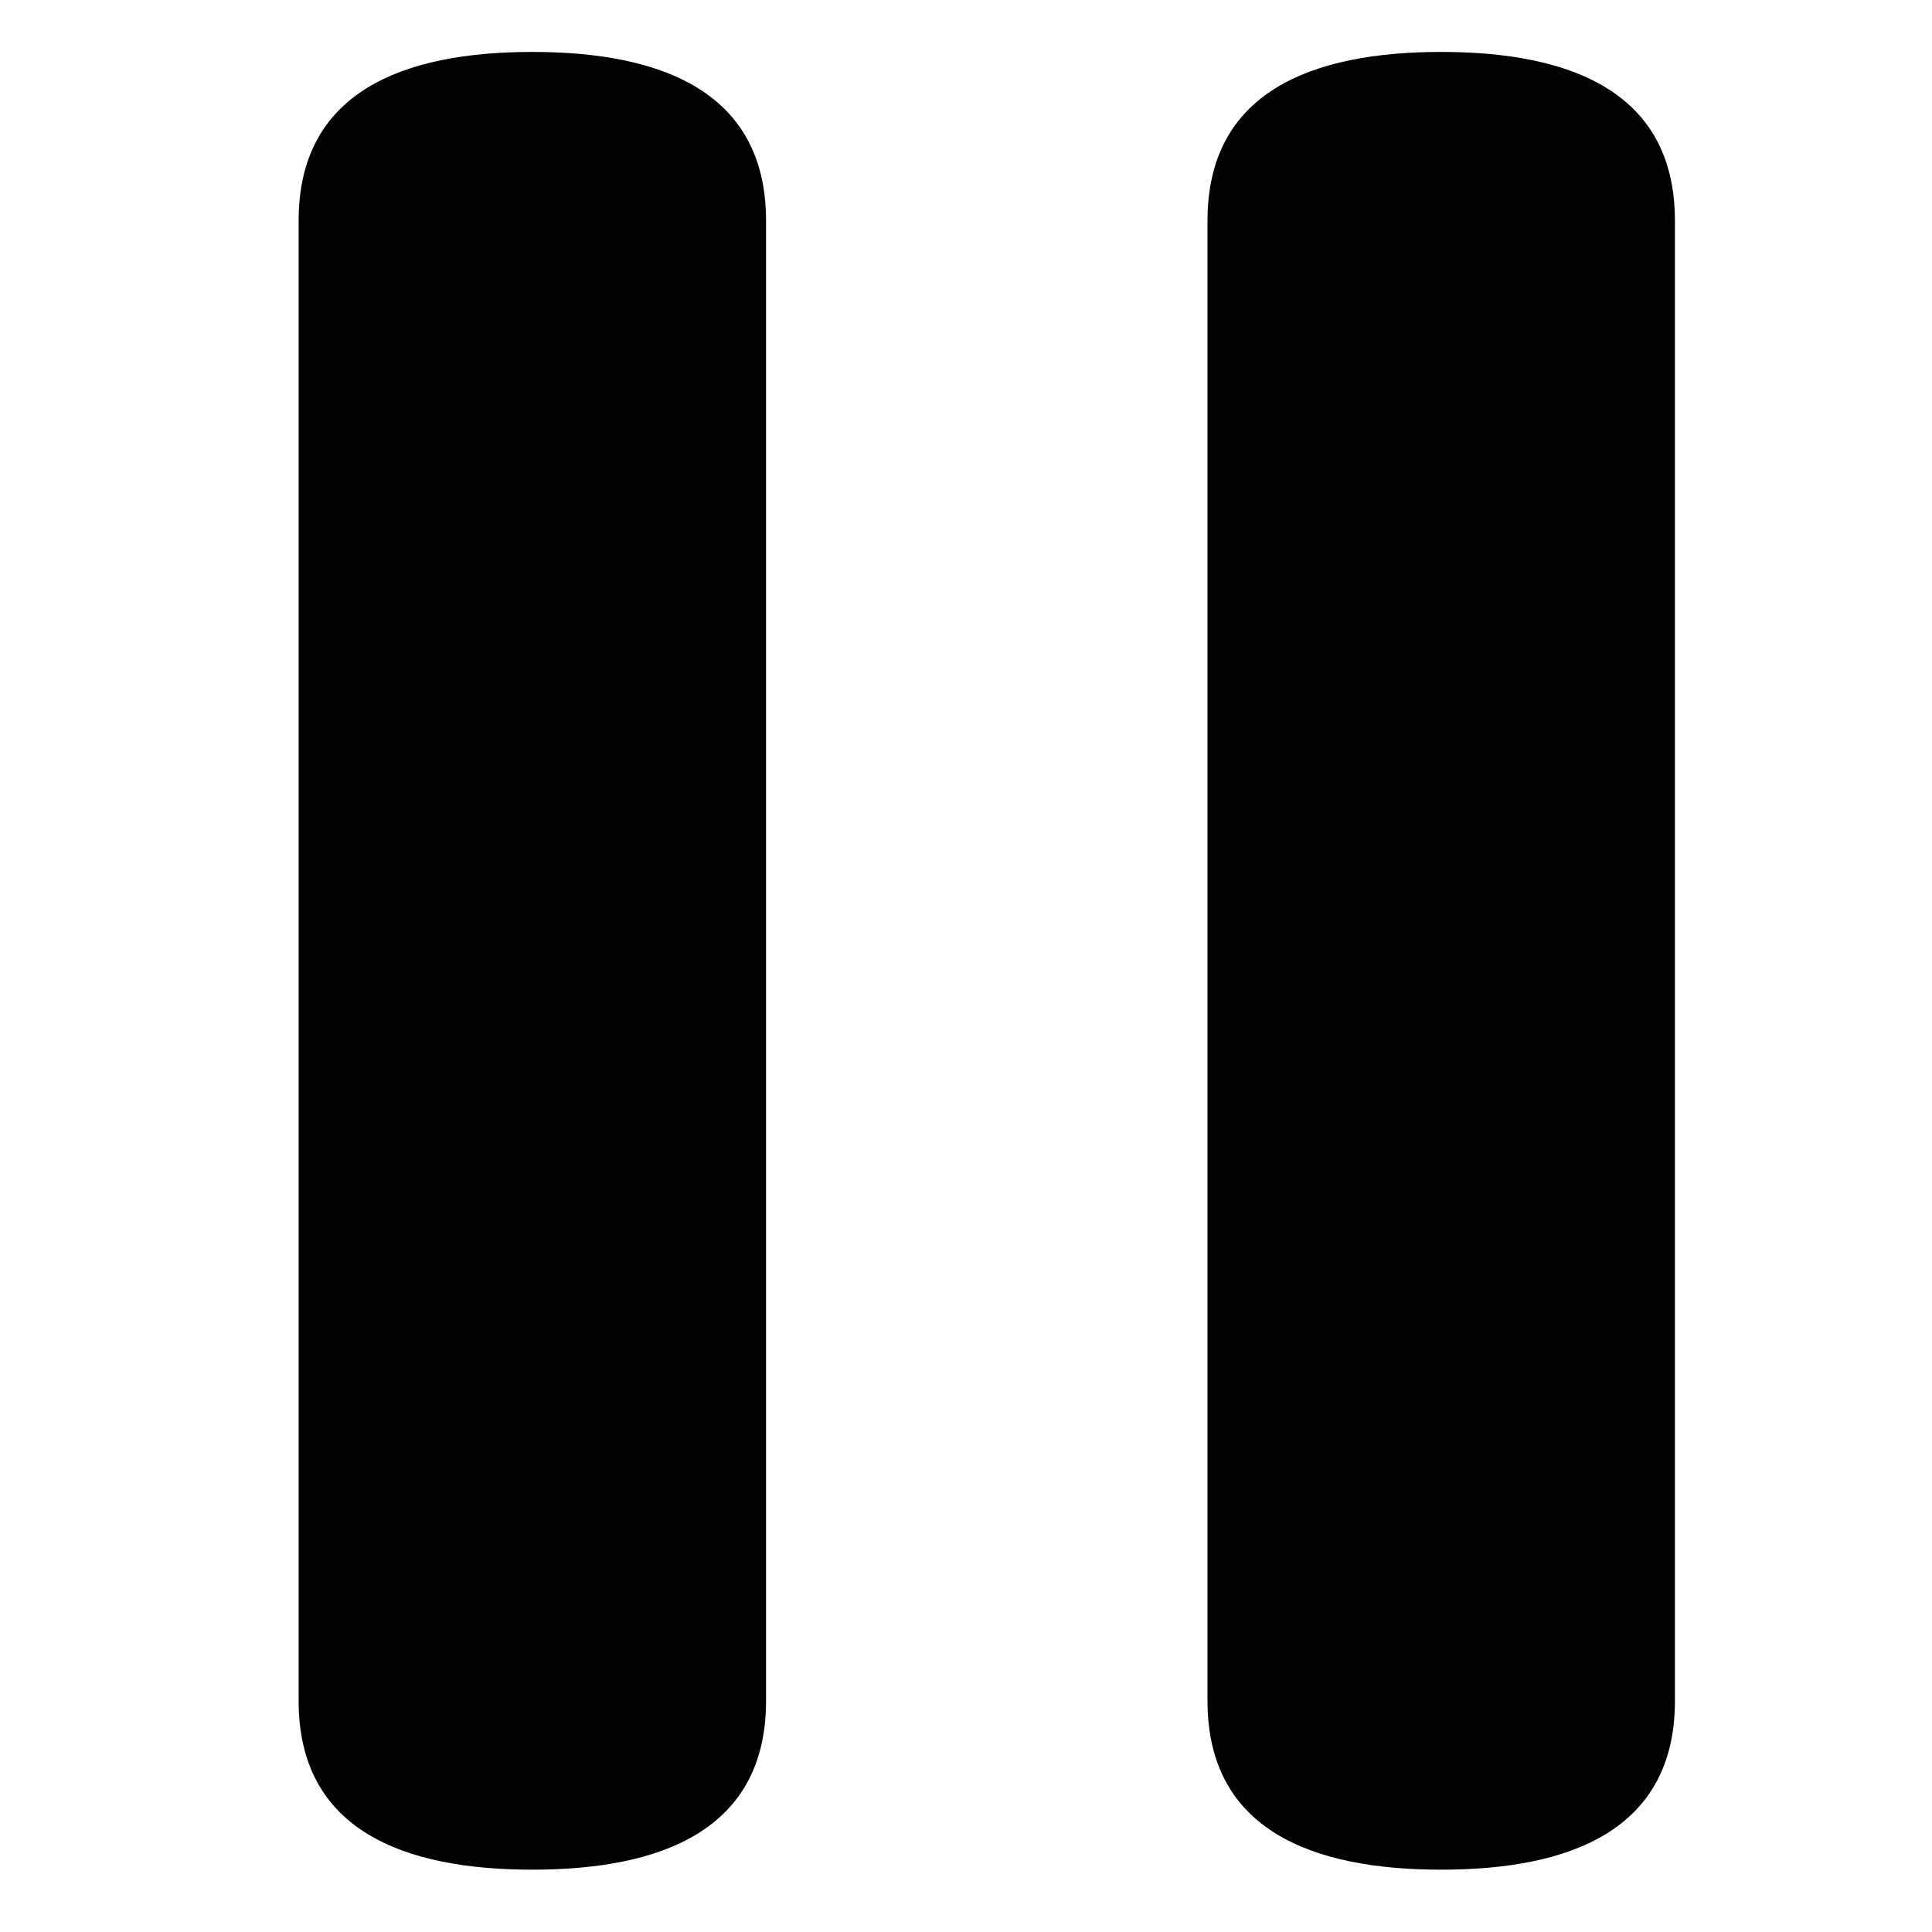
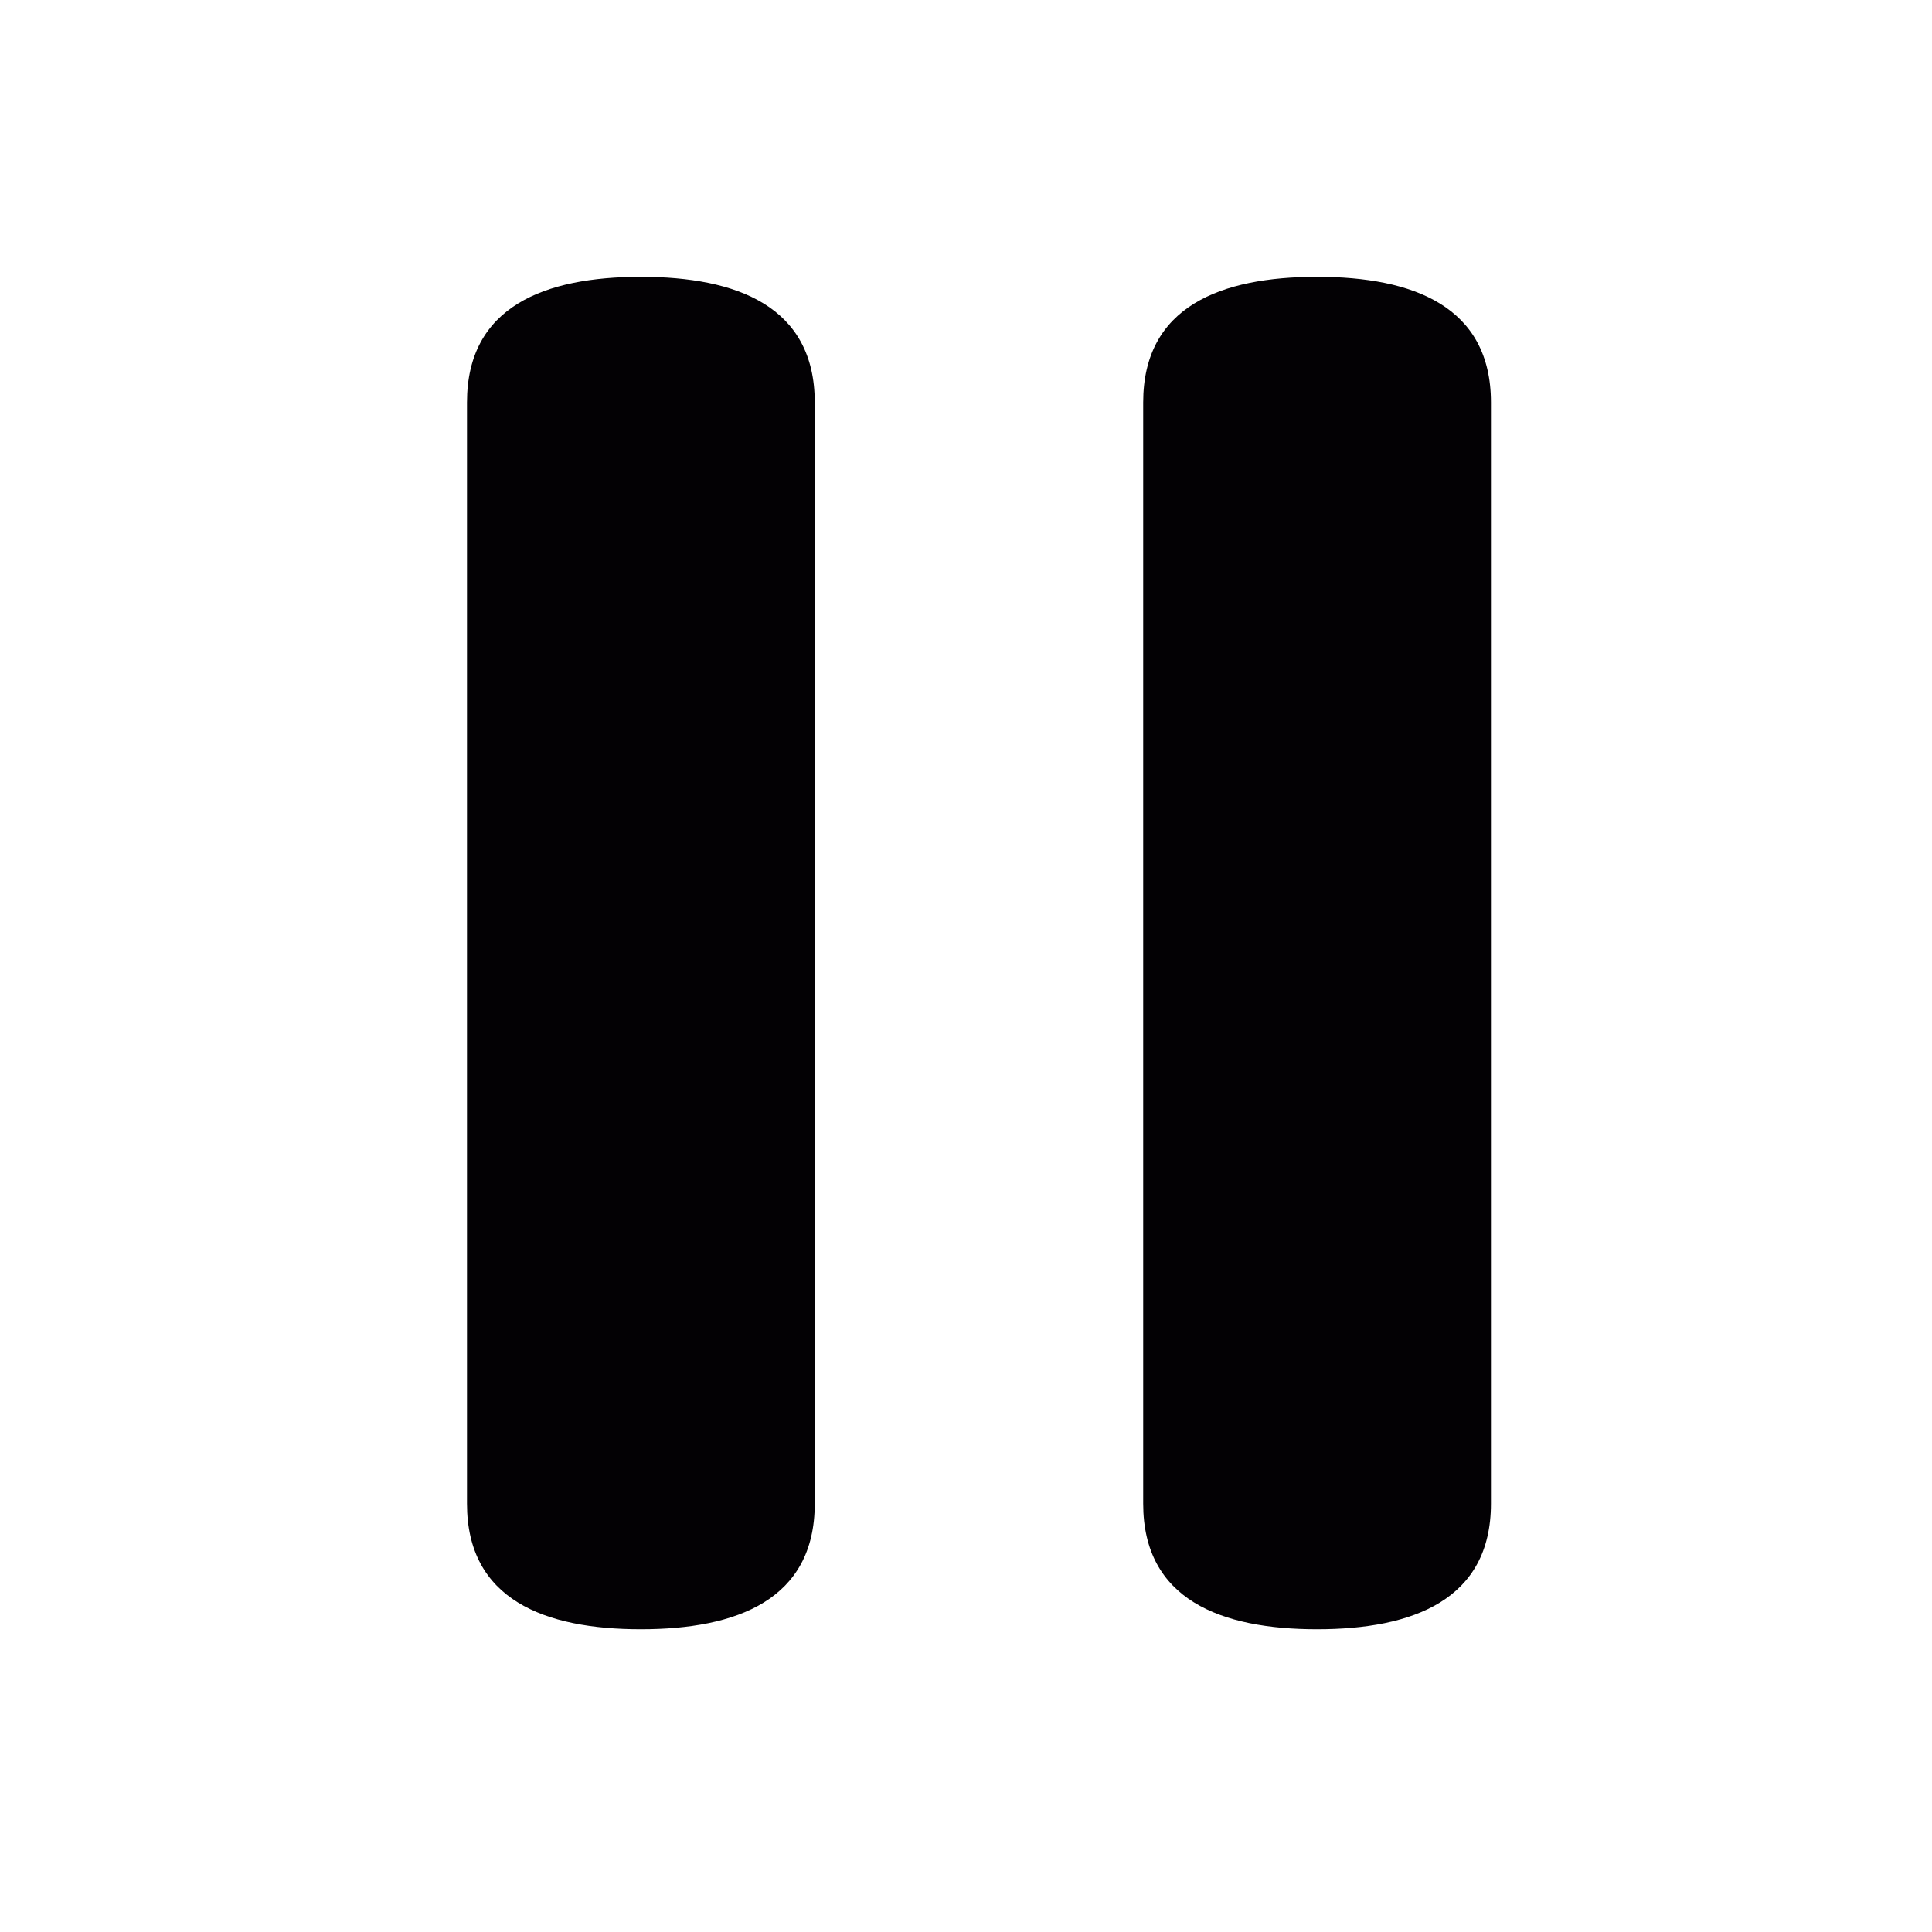
- <svg xmlns="http://www.w3.org/2000/svg" version="1.1" id="Capa_1" x="0px" y="0px" viewBox="-3 -48 74.4 74.4" xml:space="preserve" width="24" height="24">
+ <svg xmlns="http://www.w3.org/2000/svg" version="1.1" id="Capa_1" x="0px" y="0px" viewBox="0 0 24 24" xml:space="preserve" width="24" height="24">
  <defs id="defs3837" />
-   <g id="g3802" transform="translate(0,-46)">
+   <g id="g3802" transform="matrix(0.24,0,0,0.24,3.761017,3.438983)">
    <g id="g3800">
      <g id="g3798">
        <path style="fill:#030104" d="m 52.5,0 c -4.972,0 -9,1.529 -9,6.5 v 57 c 0,4.971 4.028,6.5 9,6.5 4.971,0 9,-1.529 9,-6.5 V 6.5 C 61.5,1.529 57.471,0 52.5,0 Z" id="path3794" />
        <path style="fill:#030104" d="m 17.5,0 c -4.972,0 -9,1.529 -9,6.5 v 57 c 0,4.971 4.028,6.5 9,6.5 4.971,0 9,-1.529 9,-6.5 V 6.5 C 26.5,1.529 22.471,0 17.5,0 Z" id="path3796" />
      </g>
    </g>
  </g>
  <g id="g3804" transform="translate(0,-46)" />
  <g id="g3806" transform="translate(0,-46)" />
  <g id="g3808" transform="translate(0,-46)" />
  <g id="g3810" transform="translate(0,-46)" />
  <g id="g3812" transform="translate(0,-46)" />
  <g id="g3814" transform="translate(0,-46)" />
  <g id="g3816" transform="translate(0,-46)" />
  <g id="g3818" transform="translate(0,-46)" />
  <g id="g3820" transform="translate(0,-46)" />
  <g id="g3822" transform="translate(0,-46)" />
  <g id="g3824" transform="translate(0,-46)" />
  <g id="g3826" transform="translate(0,-46)" />
  <g id="g3828" transform="translate(0,-46)" />
  <g id="g3830" transform="translate(0,-46)" />
  <g id="g3832" transform="translate(0,-46)" />
</svg>
